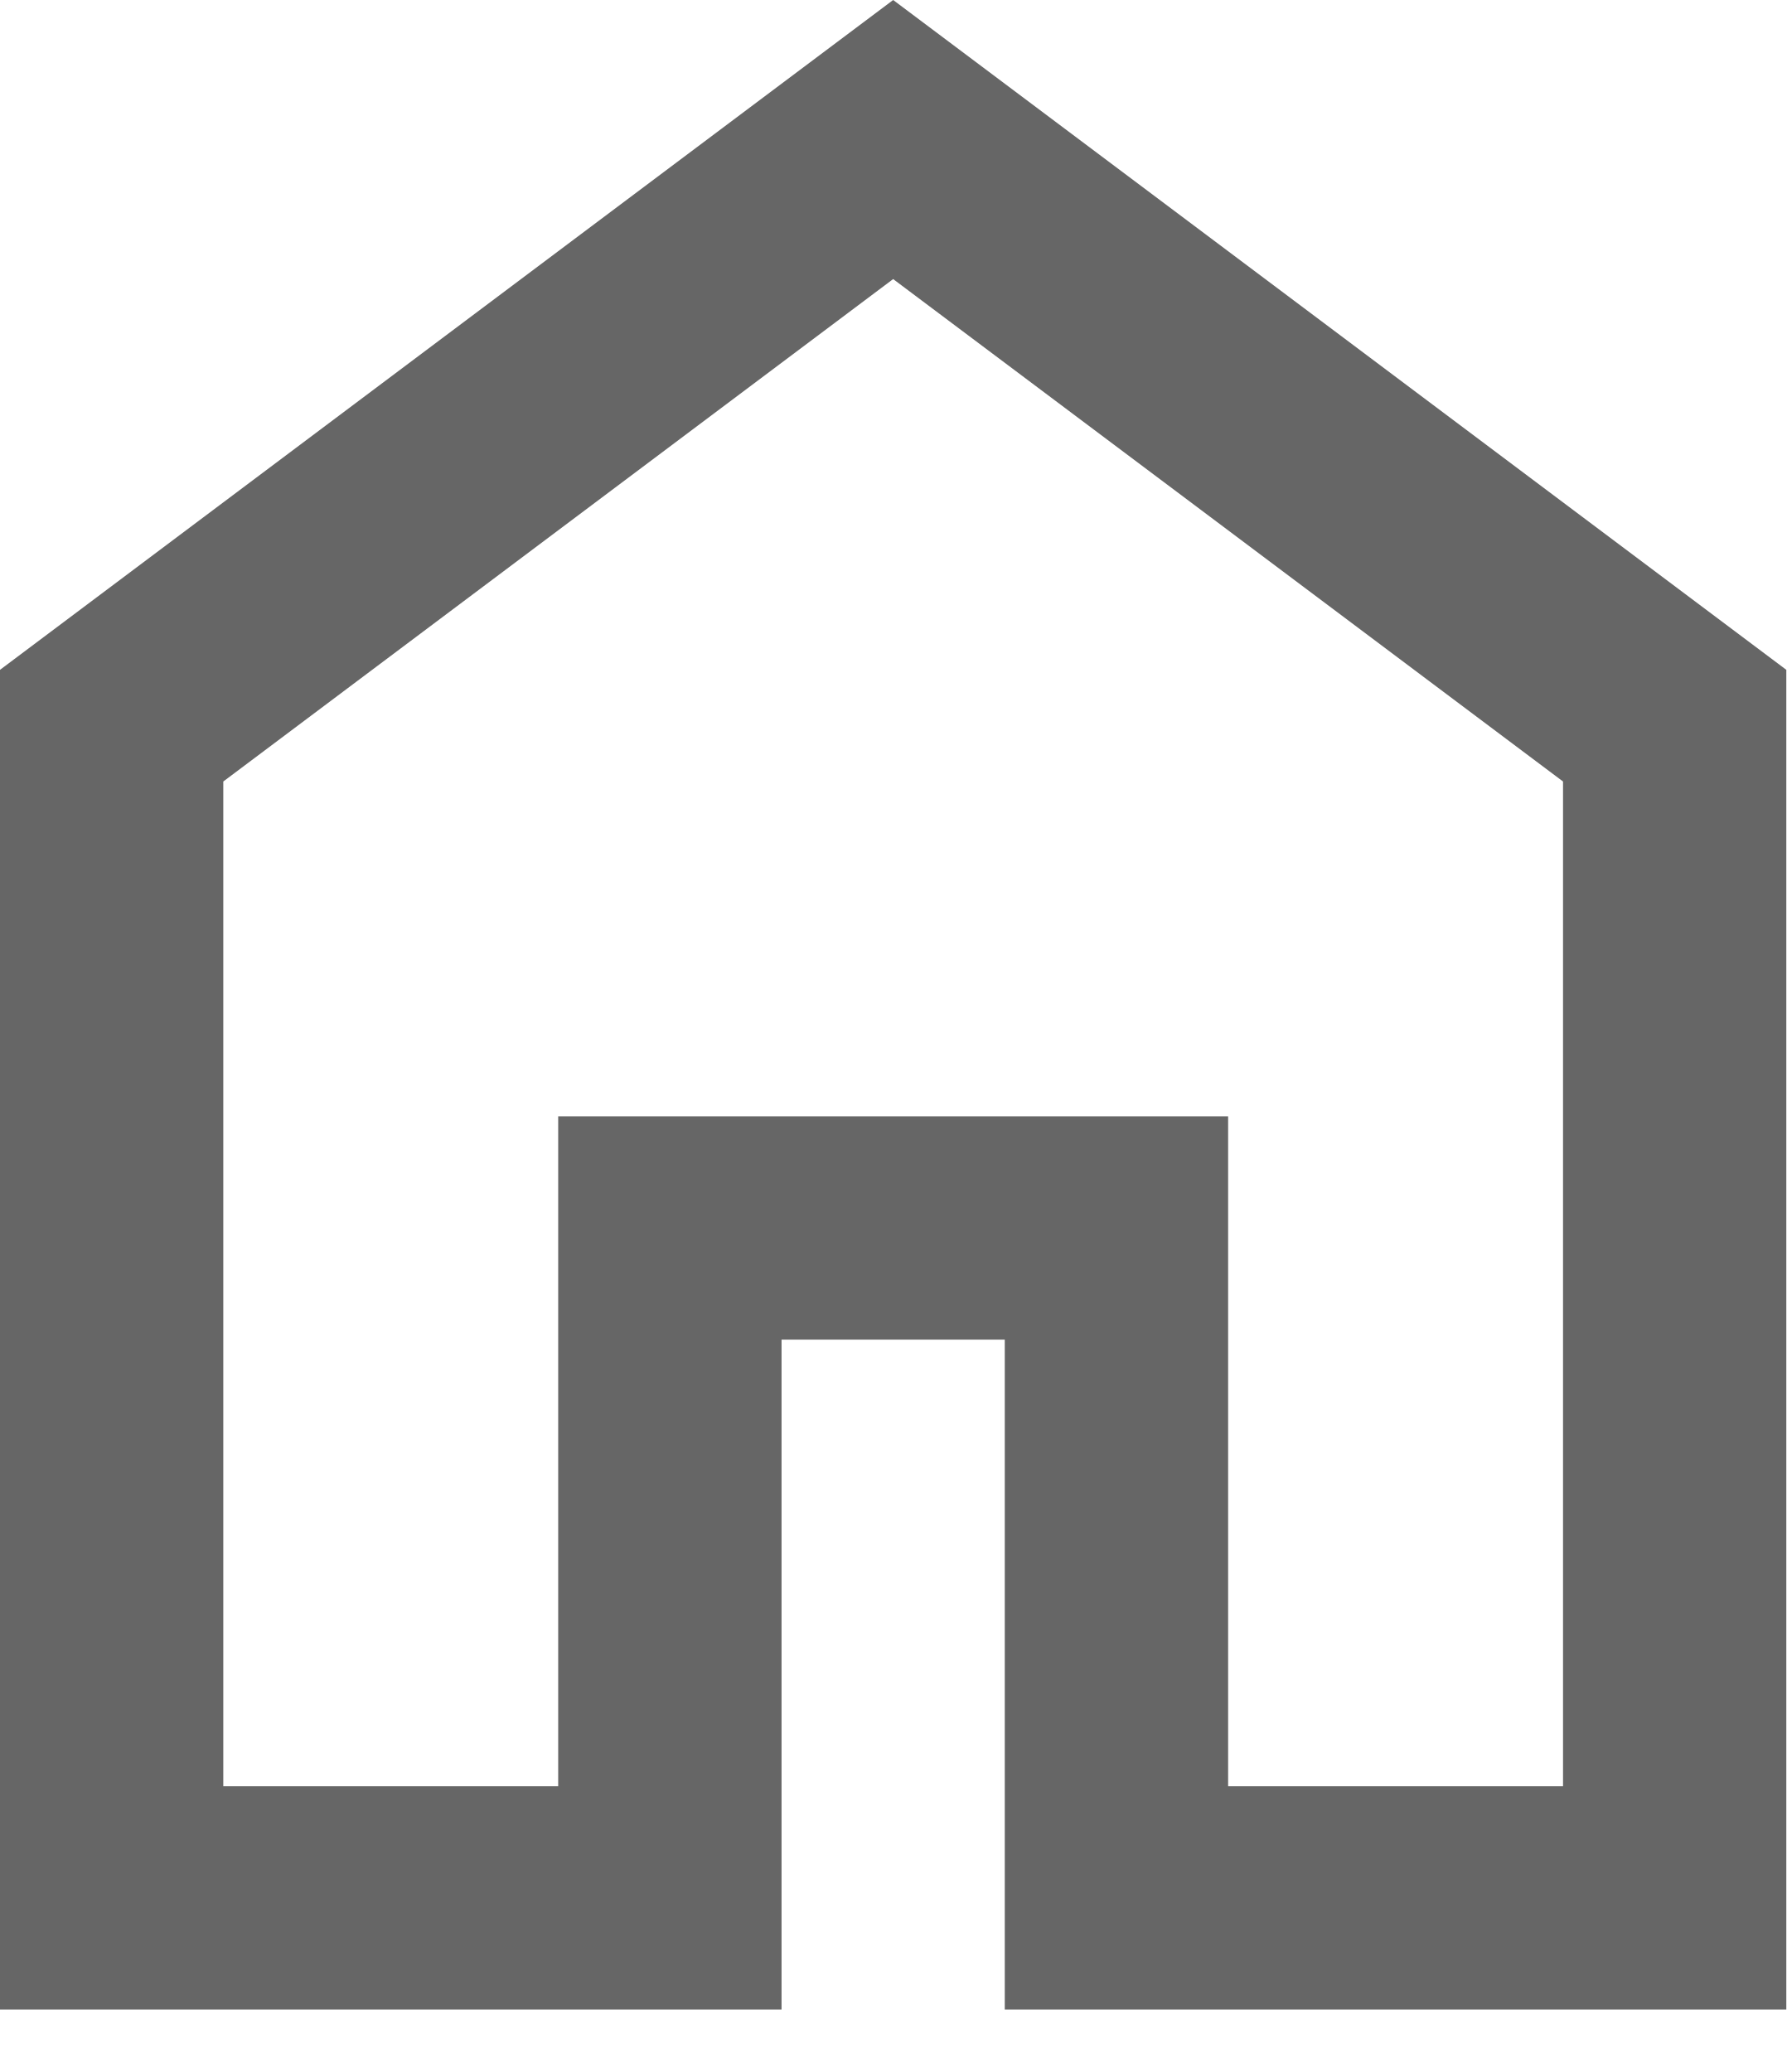
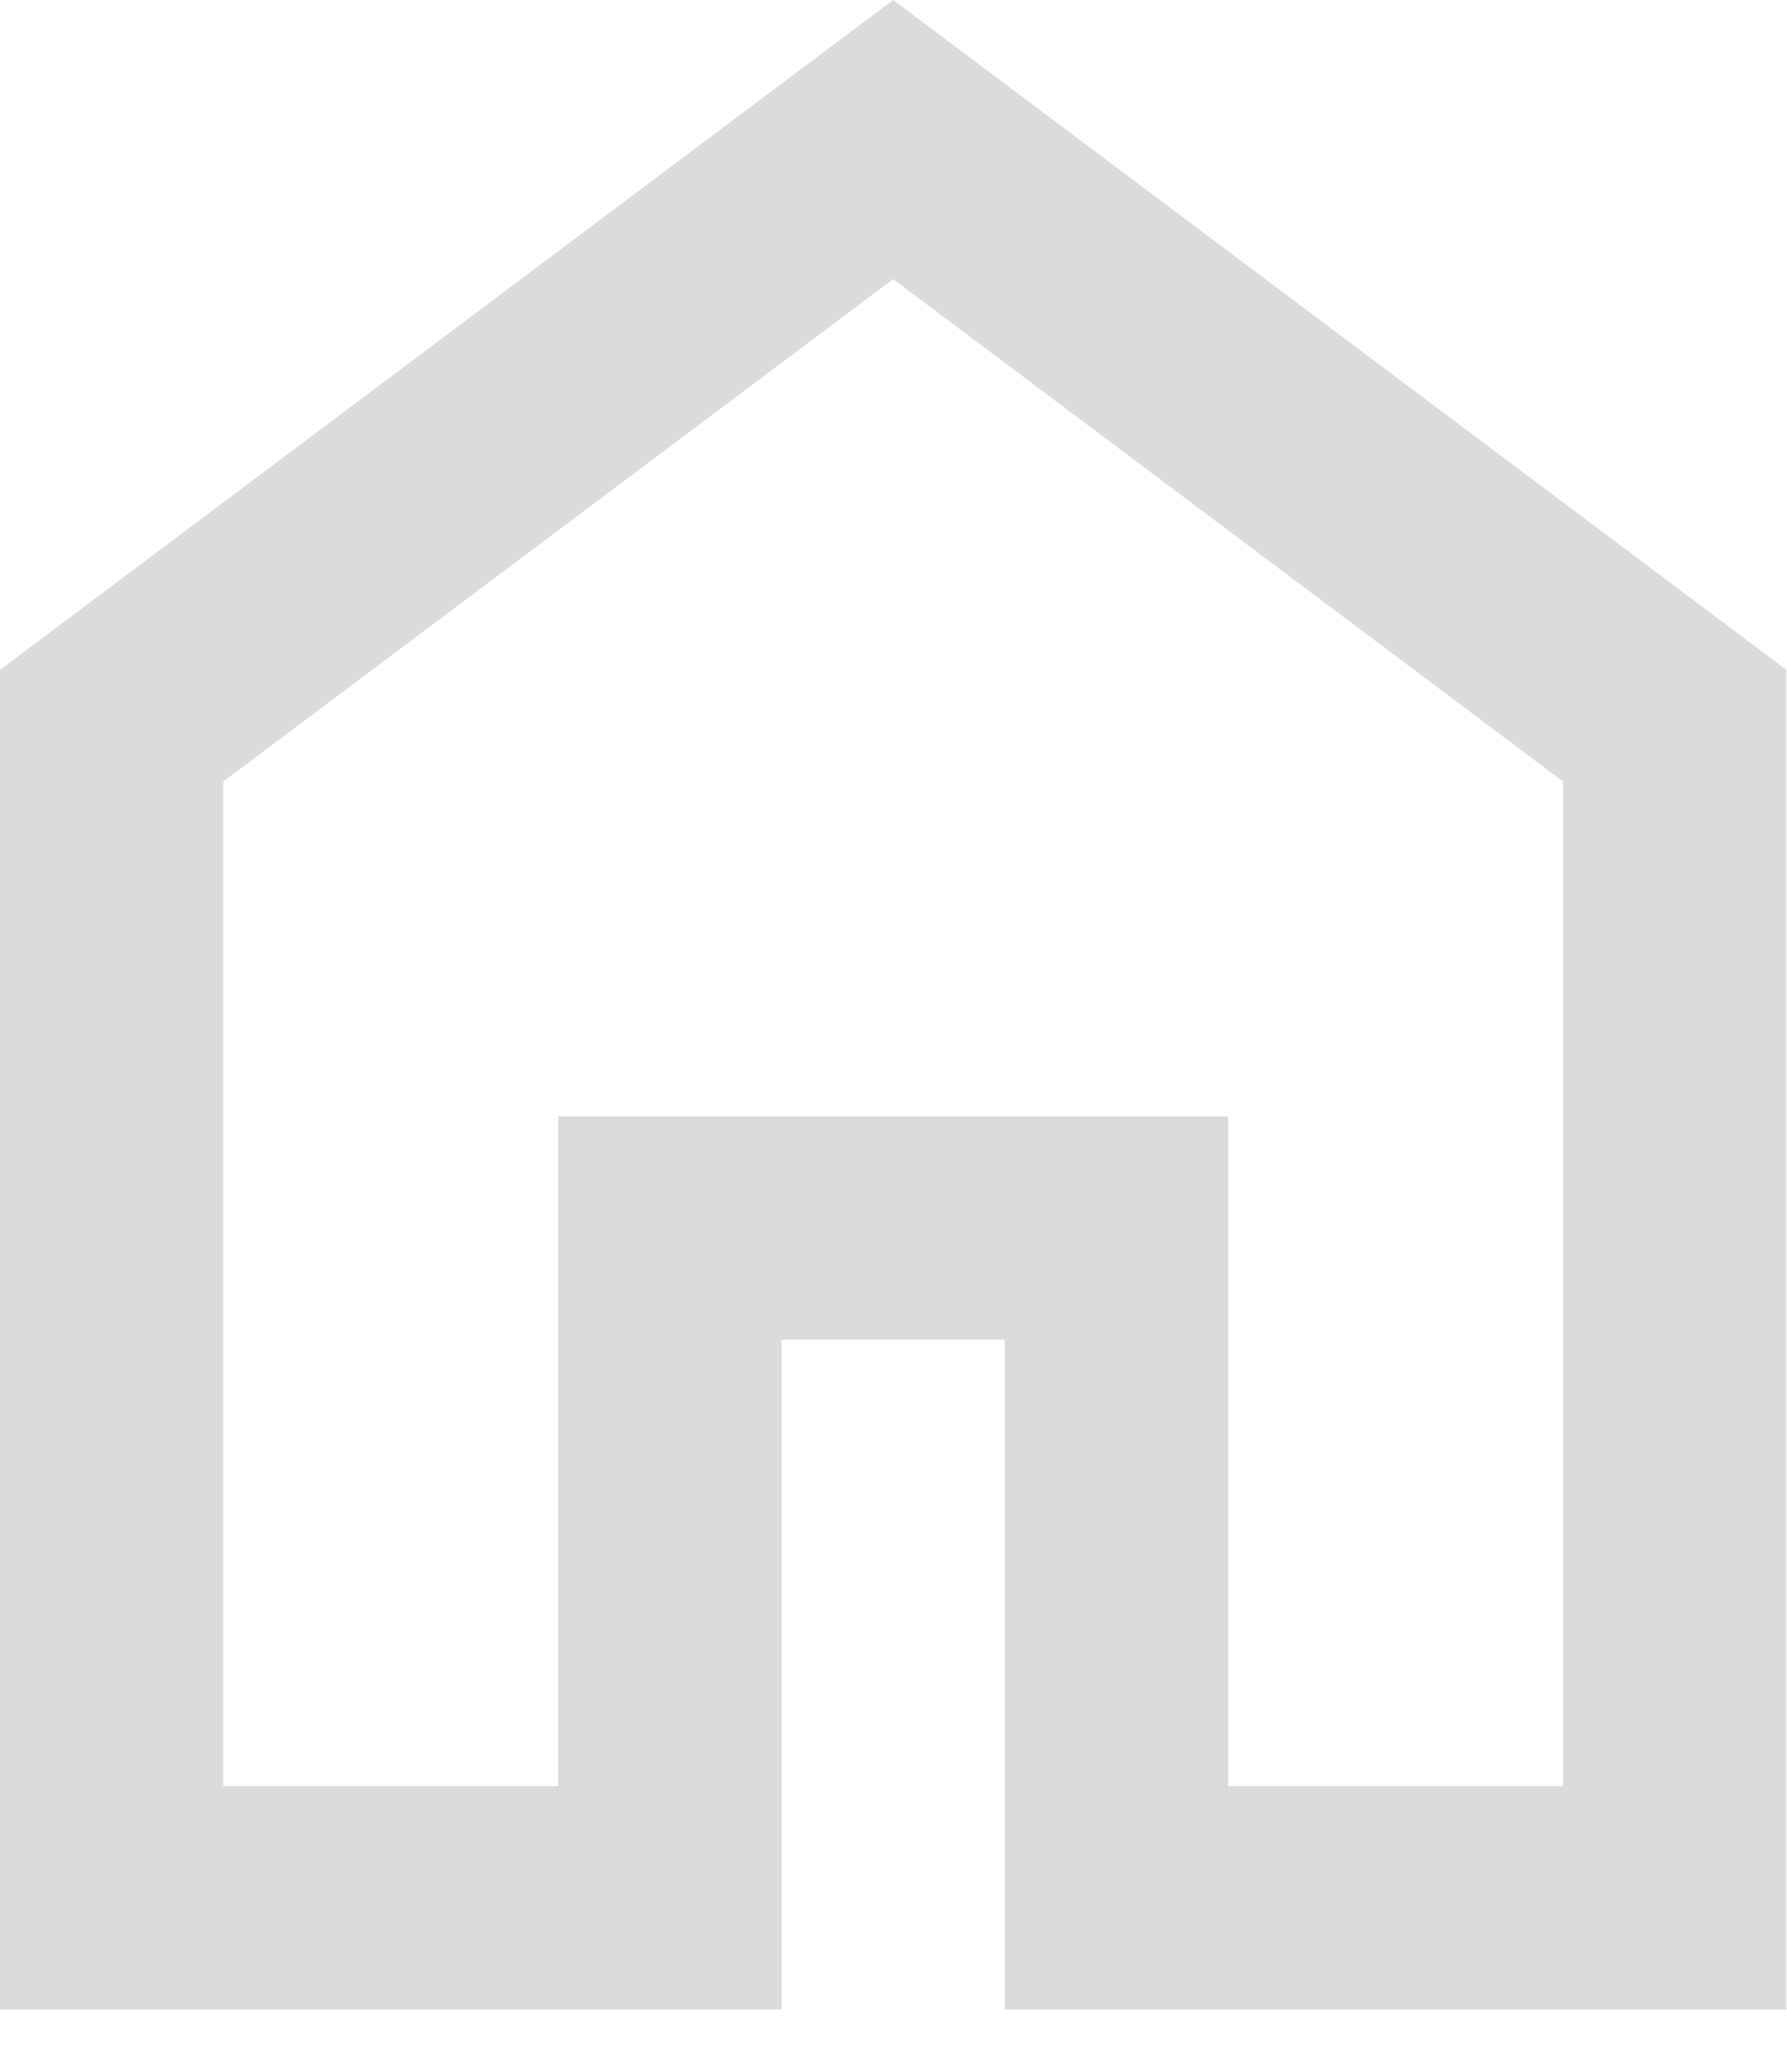
<svg xmlns="http://www.w3.org/2000/svg" width="25" height="29" viewBox="0 0 25 29" fill="none">
-   <path d="M3.125 25H7.812V15.625H17.188V25H21.875V10.938L12.5 3.906L3.125 10.938V25ZM0 28.125V9.375L12.5 0L25 9.375V28.125H14.062V18.75H10.938V28.125H0Z" fill="#666666" />
+   <path d="M3.125 25H7.812V15.625H17.188V25H21.875V10.938L12.5 3.906L3.125 10.938V25ZM0 28.125V9.375L12.5 0L25 9.375V28.125H14.062V18.75H10.938V28.125H0Z" fill="#DBDBDB" />
</svg>
